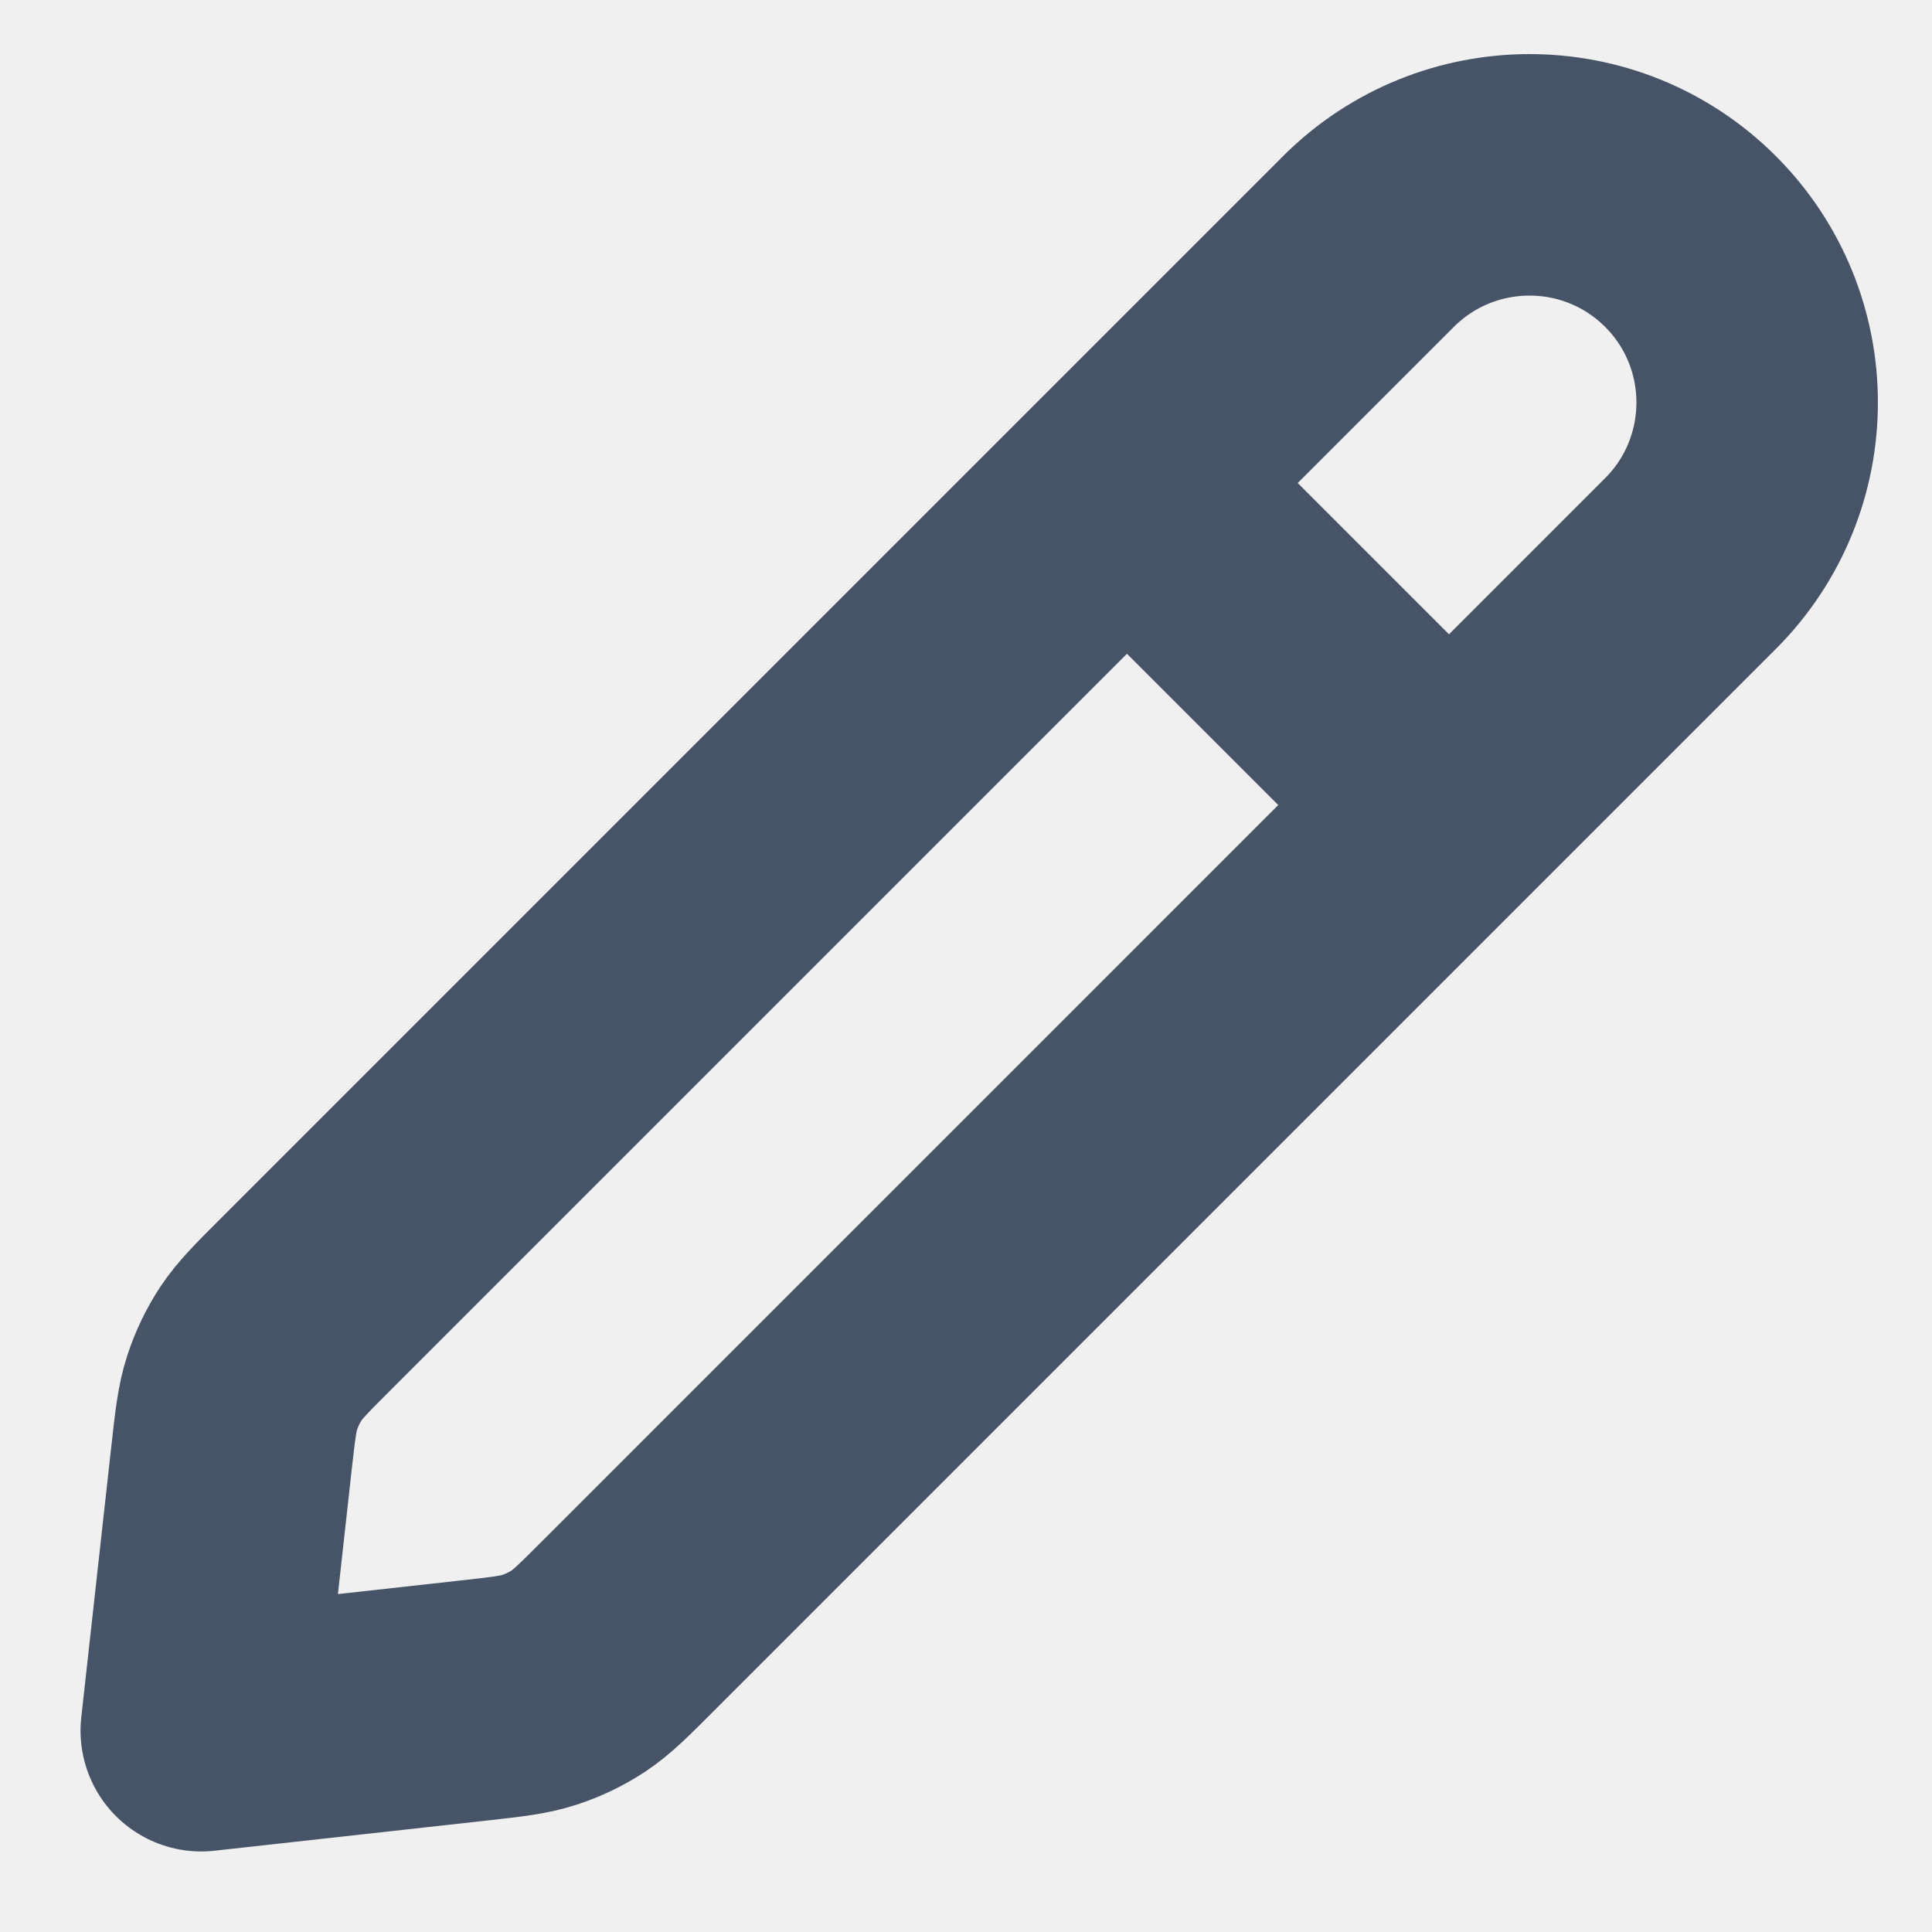
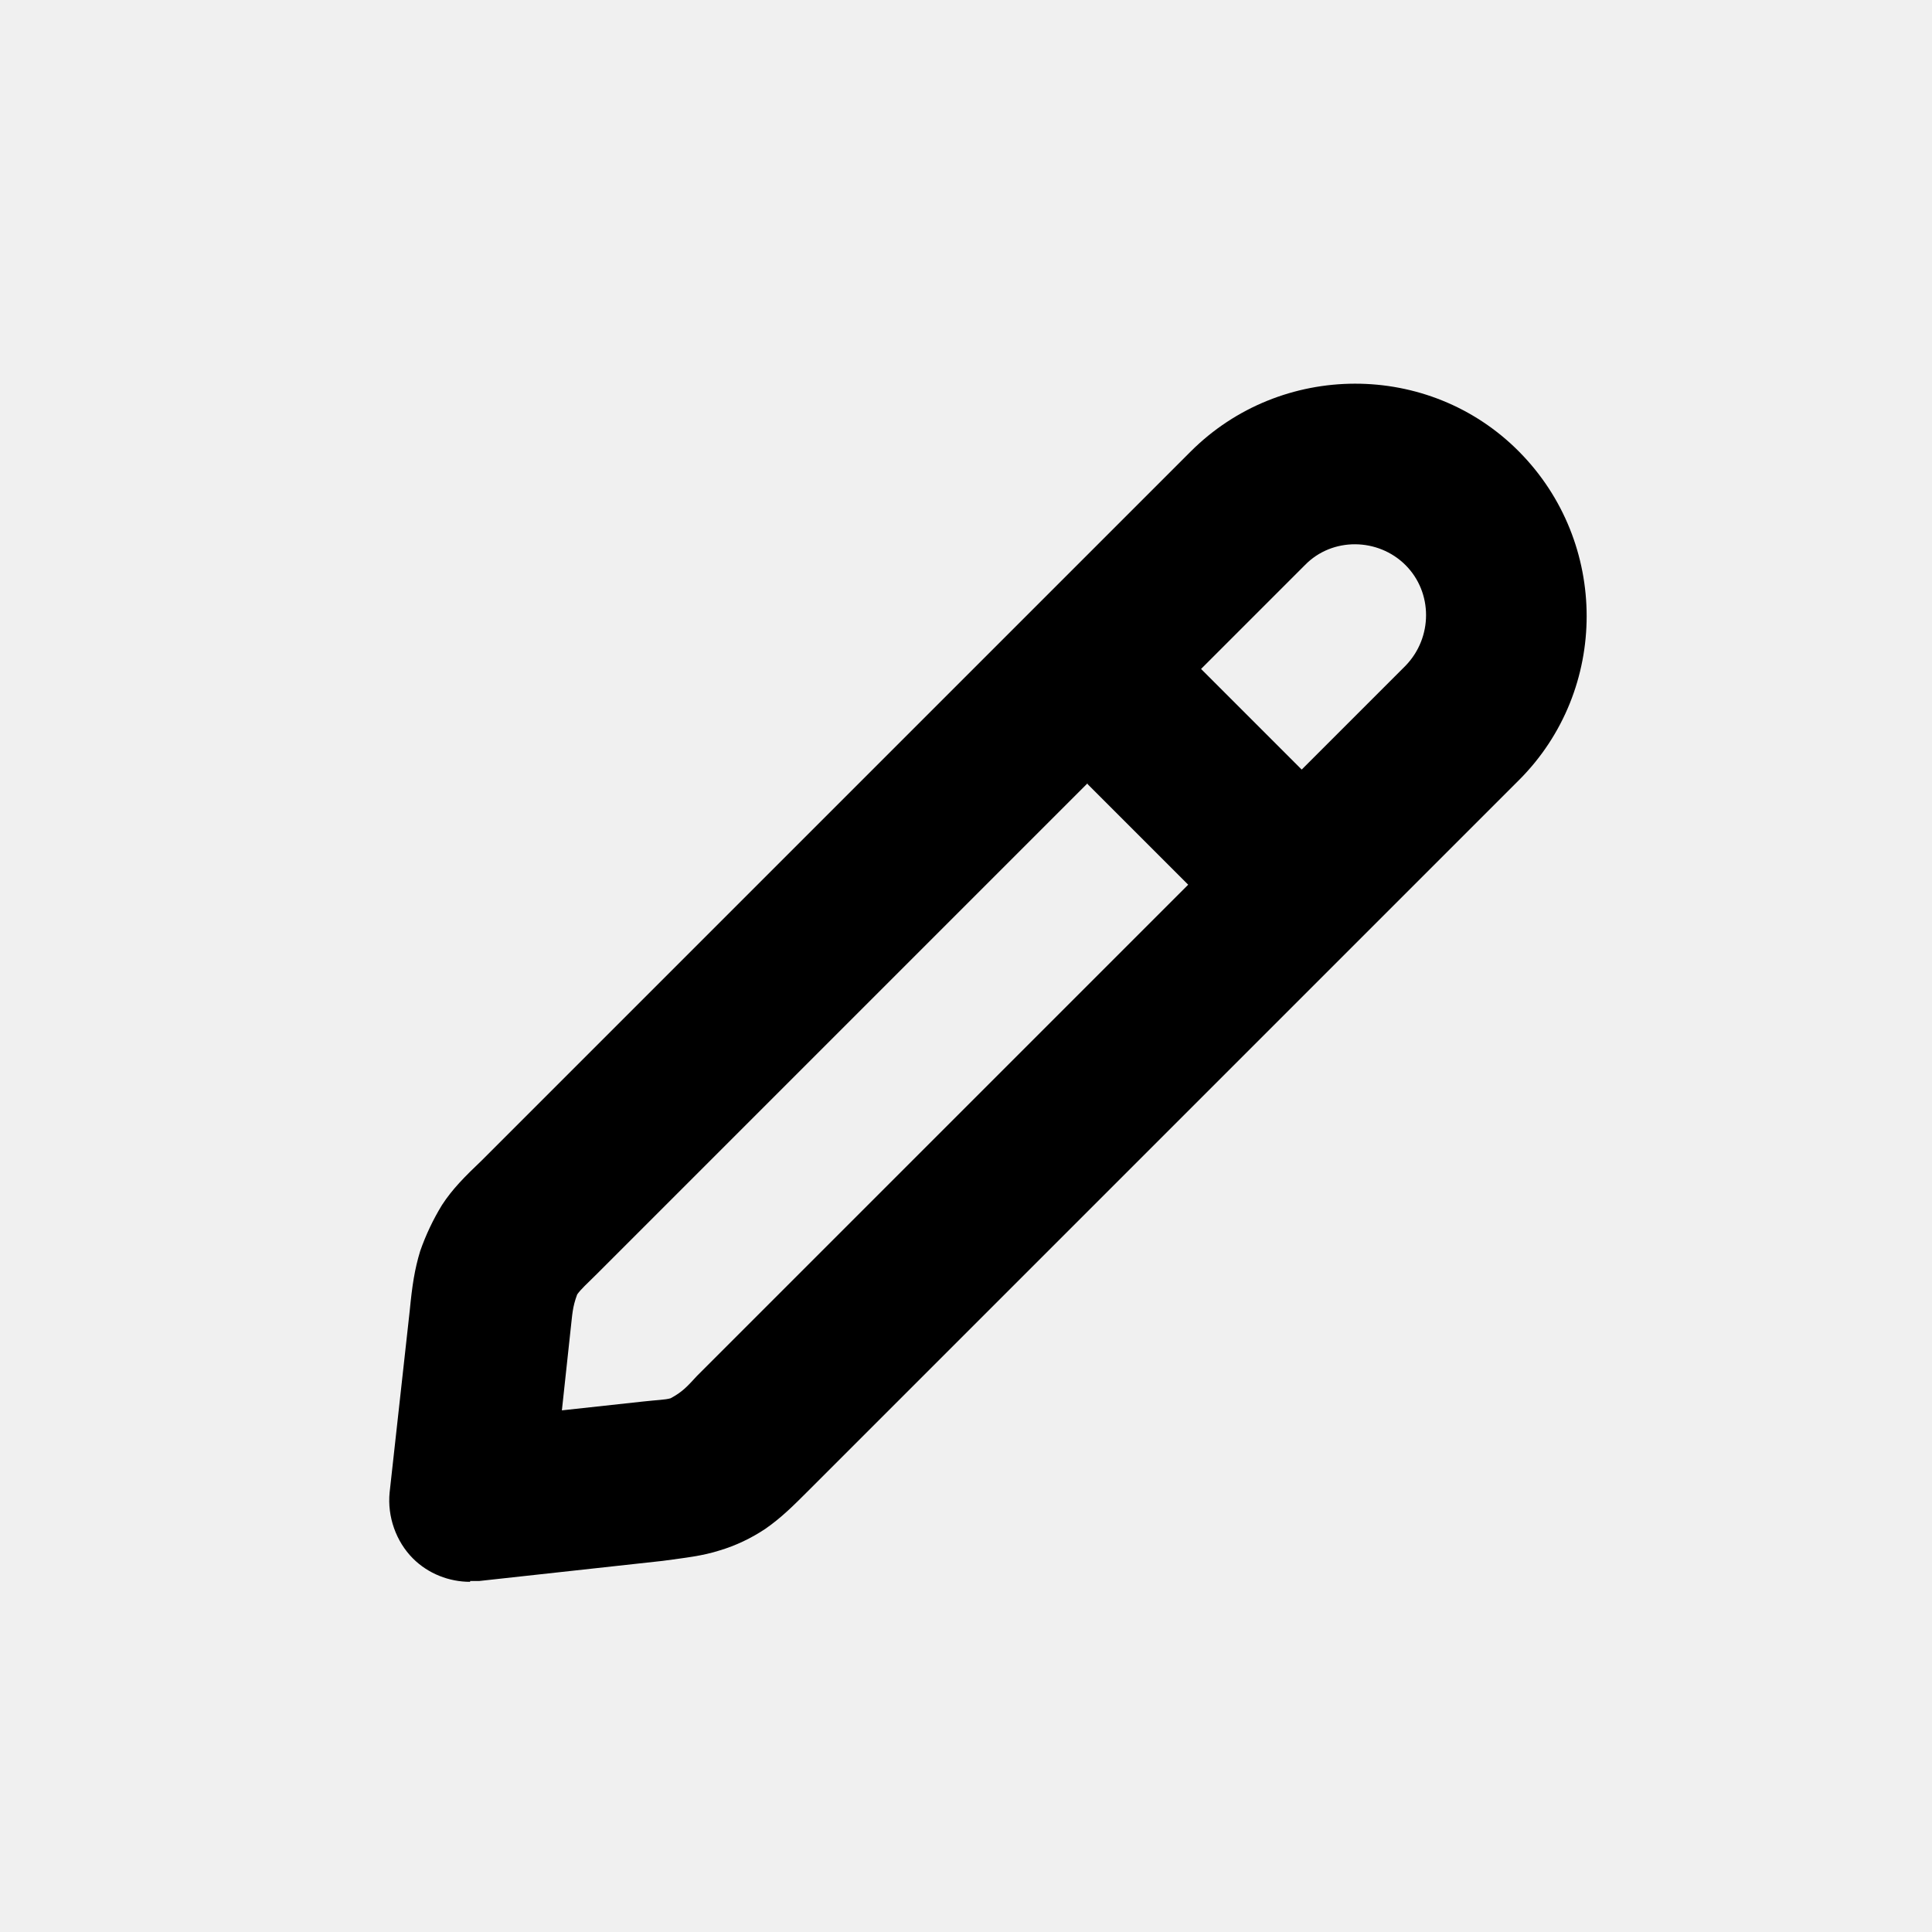
- <svg xmlns="http://www.w3.org/2000/svg" width="16" height="16" viewBox="0 0 16 16" fill="none">
-   <g id="pencil" clip-path="url(#clip0_3151_21004)">
-     <path id="Icon" d="M12 6.667L9.333 4M1.667 14.333L3.923 14.083C4.199 14.052 4.336 14.037 4.465 13.995C4.579 13.958 4.688 13.906 4.789 13.84C4.902 13.765 5 13.667 5.196 13.471L14 4.667C14.736 3.93 14.736 2.736 14 2C13.264 1.264 12.07 1.264 11.333 2L2.529 10.804C2.333 11 2.235 11.098 2.16 11.211C2.094 11.312 2.042 11.421 2.005 11.535C1.963 11.664 1.948 11.801 1.917 12.077L1.667 14.333Z" stroke="#475467" stroke-width="2" stroke-linecap="round" stroke-linejoin="round" />
-   </g>
-   <defs>
-     <clipPath id="clip0_3151_21004">
-       <rect width="16" height="16" fill="white" />
-     </clipPath>
-   </defs>
+ <svg xmlns="http://www.w3.org/2000/svg" viewBox="0 0 24 24">
+   <path d="M5.84,19.65c-.26,0-.52-.1-.71-.29-.21-.21-.32-.52-.29-.82l.25-2.26c.03-.31.06-.51.13-.74.07-.2.16-.39.27-.57.13-.2.28-.35.5-.56l6.79-6.79s0,0,.01-.01c0,0,0,0,.01-.01l1.99-1.99c1.12-1.12,2.96-1.13,4.08,0s1.12,2.96,0,4.08l-8.8,8.8c-.22.22-.36.36-.56.5-.18.12-.37.21-.57.27-.22.07-.42.09-.71.13l-2.28.25s-.07,0-.11,0ZM13.51,9.73l-6.1,6.1c-.12.12-.19.18-.24.25-.06.16-.06.25-.08.42l-.11,1.02,1.01-.11c.18-.02.27-.02.34-.04.15-.08.21-.15.33-.28l6.1-6.1-1.25-1.25ZM14.92,8.31l1.25,1.25,1.29-1.29c.34-.35.34-.91,0-1.25s-.91-.35-1.25,0l-1.29,1.29Z" />
</svg>
